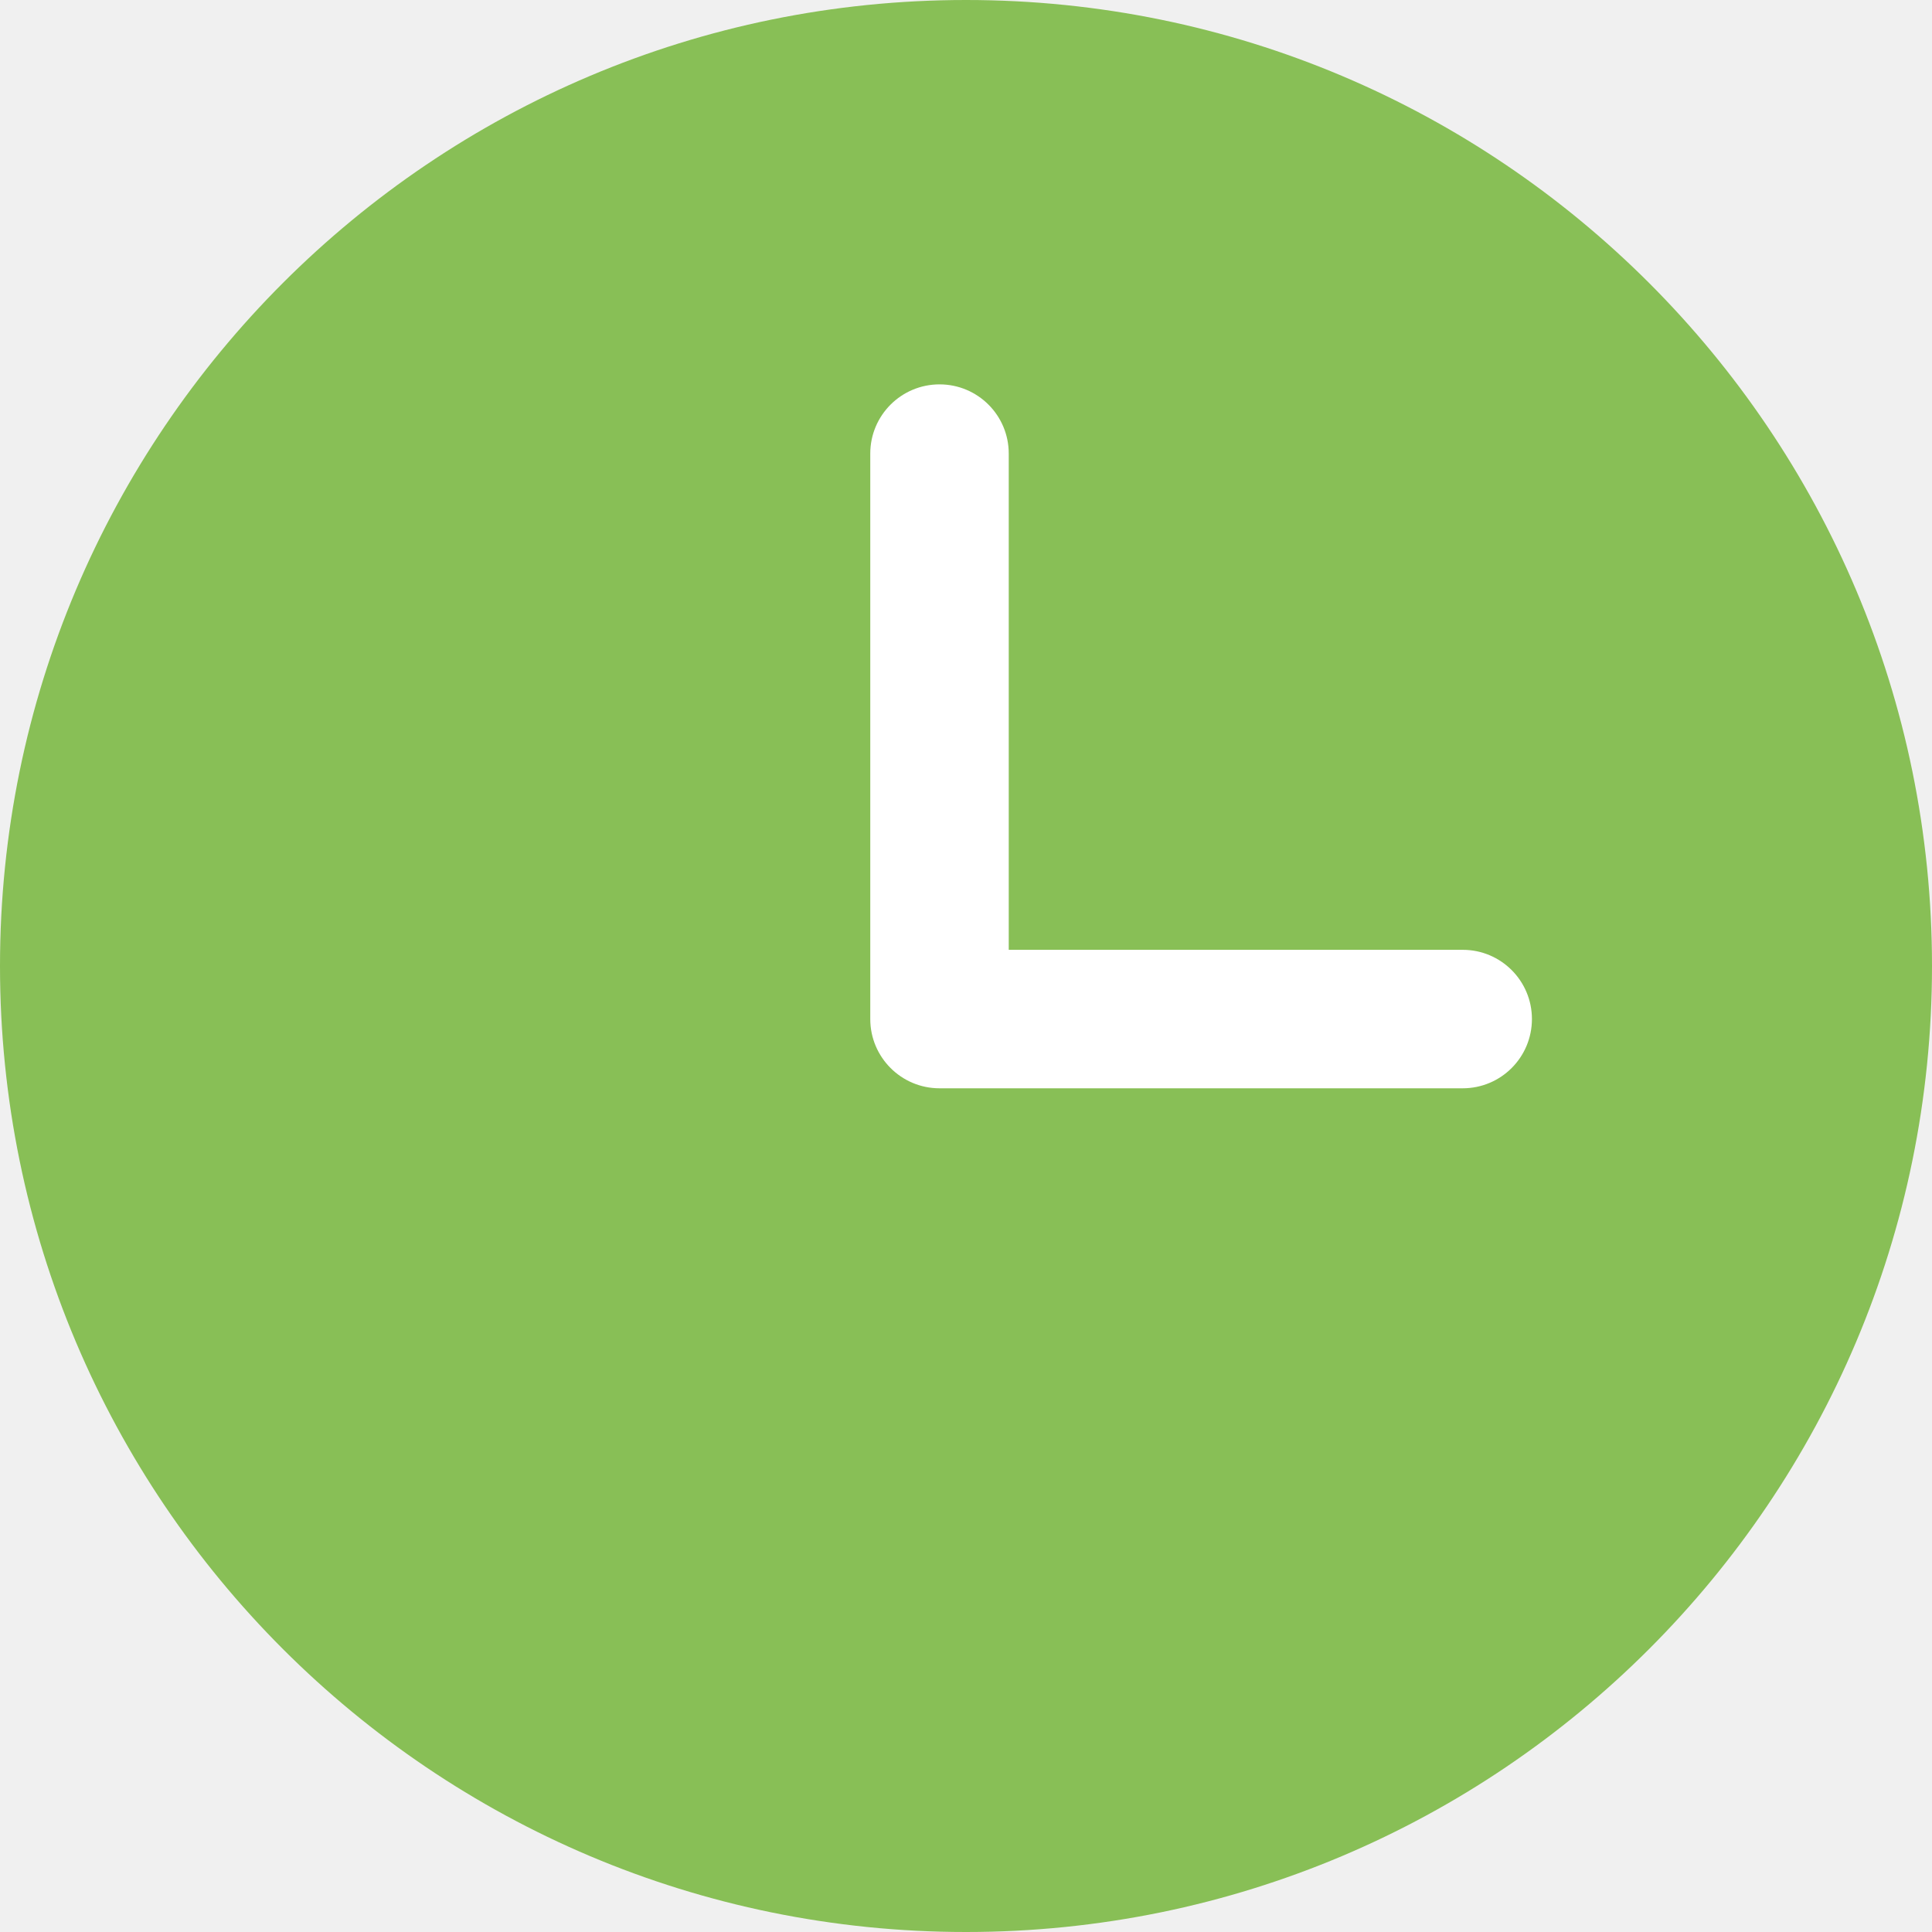
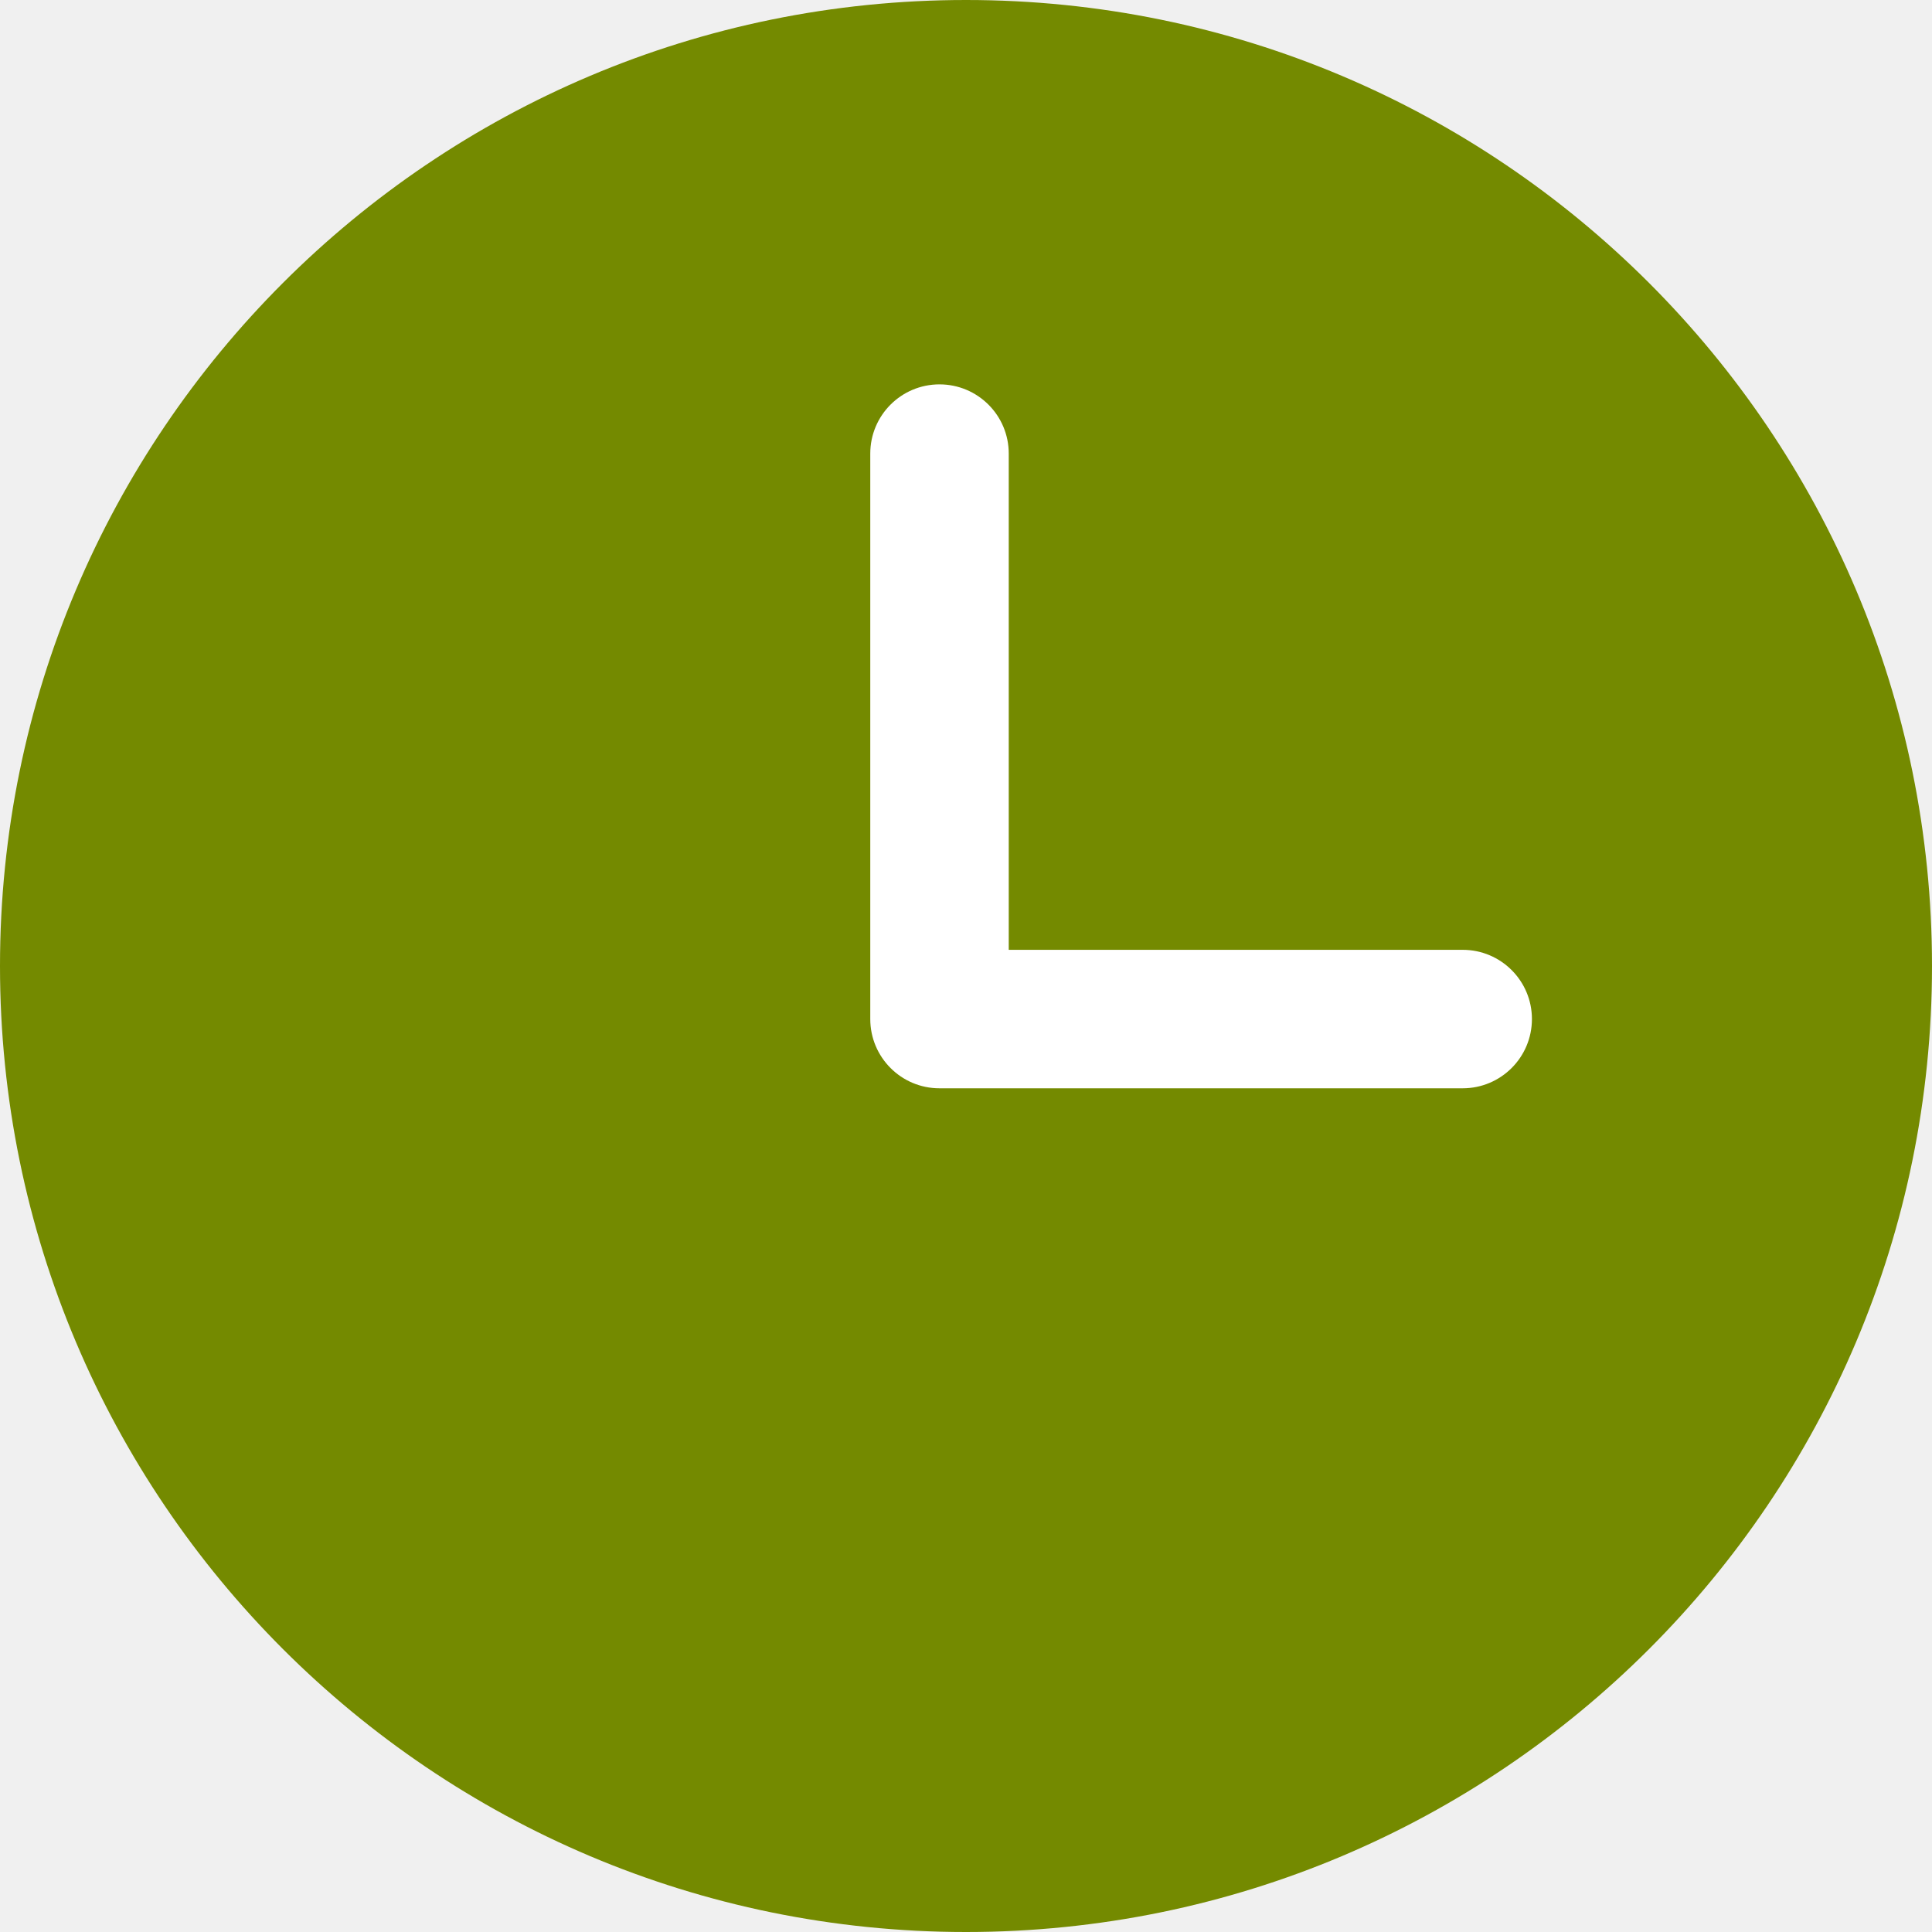
<svg xmlns="http://www.w3.org/2000/svg" width="40" height="40" viewBox="0 0 40 40" fill="none">
-   <circle cx="20" cy="20" r="20" fill="#88BF56" />
-   <path d="M30.284 19.665H20.885V9.391C20.885 8.599 20.244 7.958 19.452 7.958C18.66 7.958 18.018 8.599 18.018 9.391V21.098C18.018 21.89 18.66 22.532 19.452 22.532H30.284C31.076 22.532 31.717 21.89 31.717 21.098C31.717 20.307 31.076 19.665 30.284 19.665Z" fill="white" />
+   <g clip-path="url(#clip0_107_620)">
+     <circle cx="20" cy="20" r="20" fill="#748A00" />
+     <path d="M30.283 19.665H20.885V9.391C20.885 8.599 20.243 7.958 19.451 7.958C18.659 7.958 18.018 8.599 18.018 9.391V21.098C18.018 21.89 18.659 22.532 19.451 22.532H30.283C31.075 22.532 31.717 21.89 31.717 21.098C31.717 20.307 31.075 19.665 30.283 19.665Z" fill="white" />
+   </g>
+   <defs>
+     <clipPath id="clip0_107_620">
+       <rect width="40" height="40" fill="white" />
+     </clipPath>
+   </defs>
</svg>
